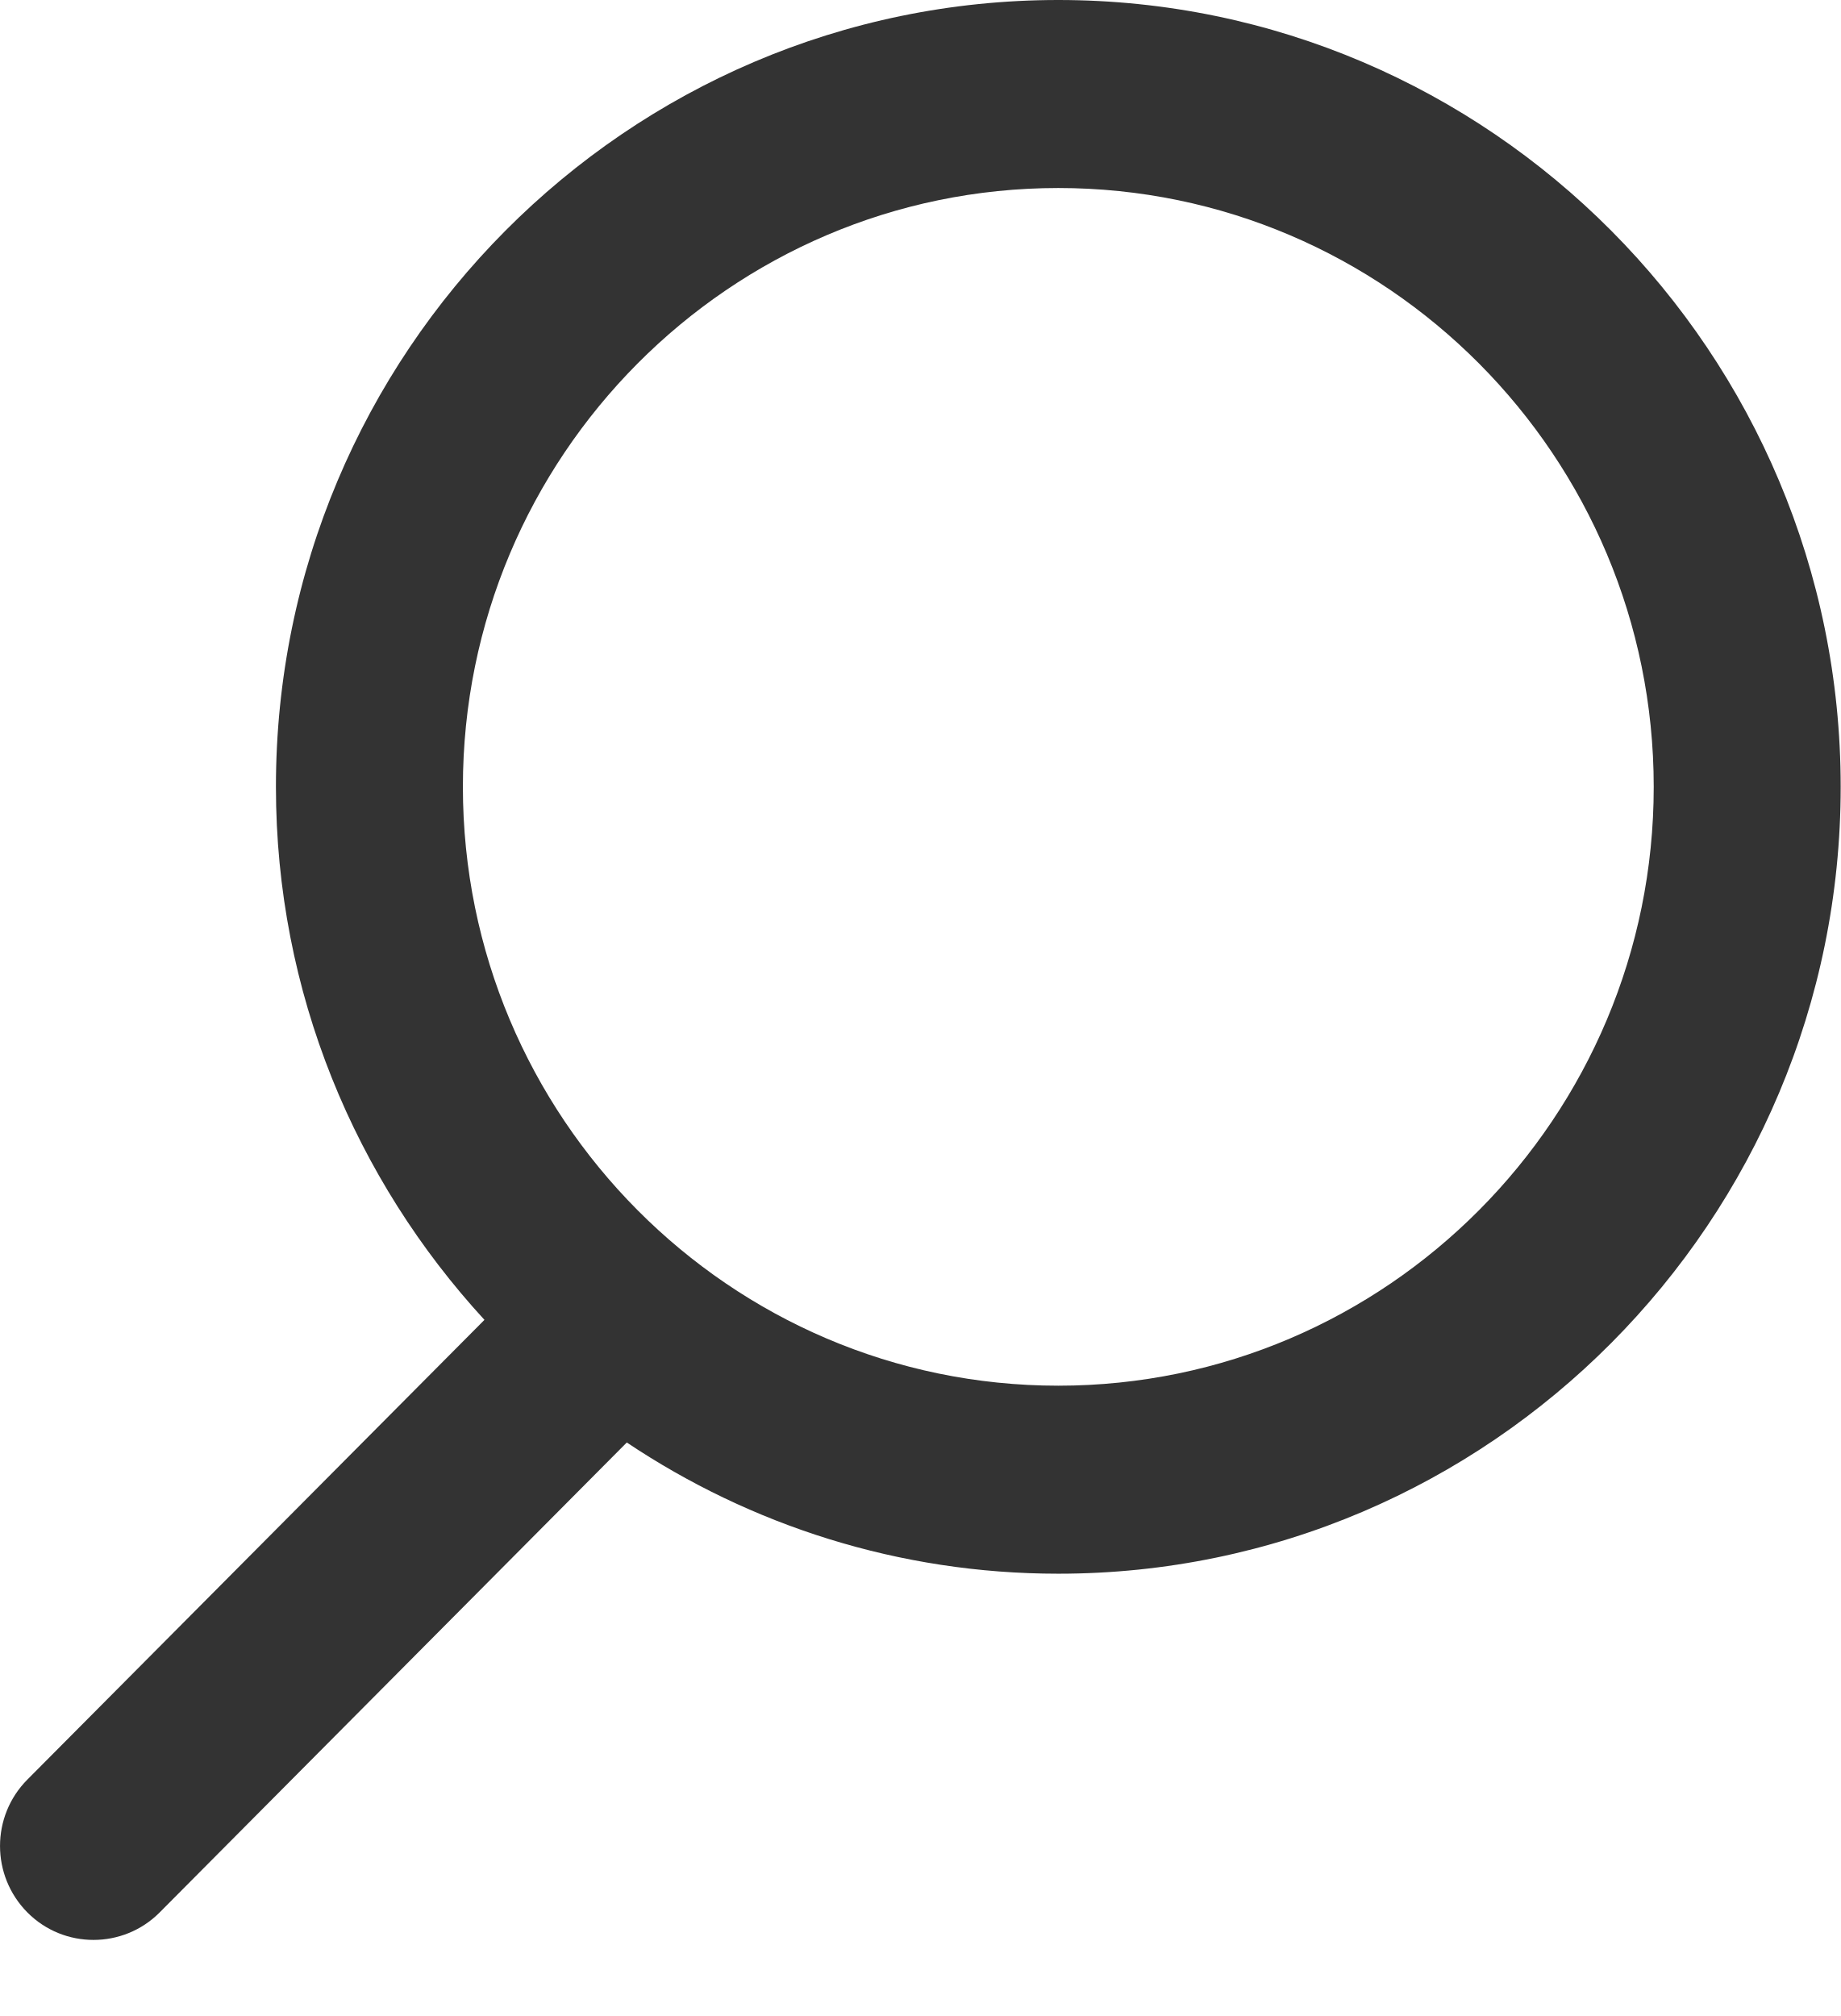
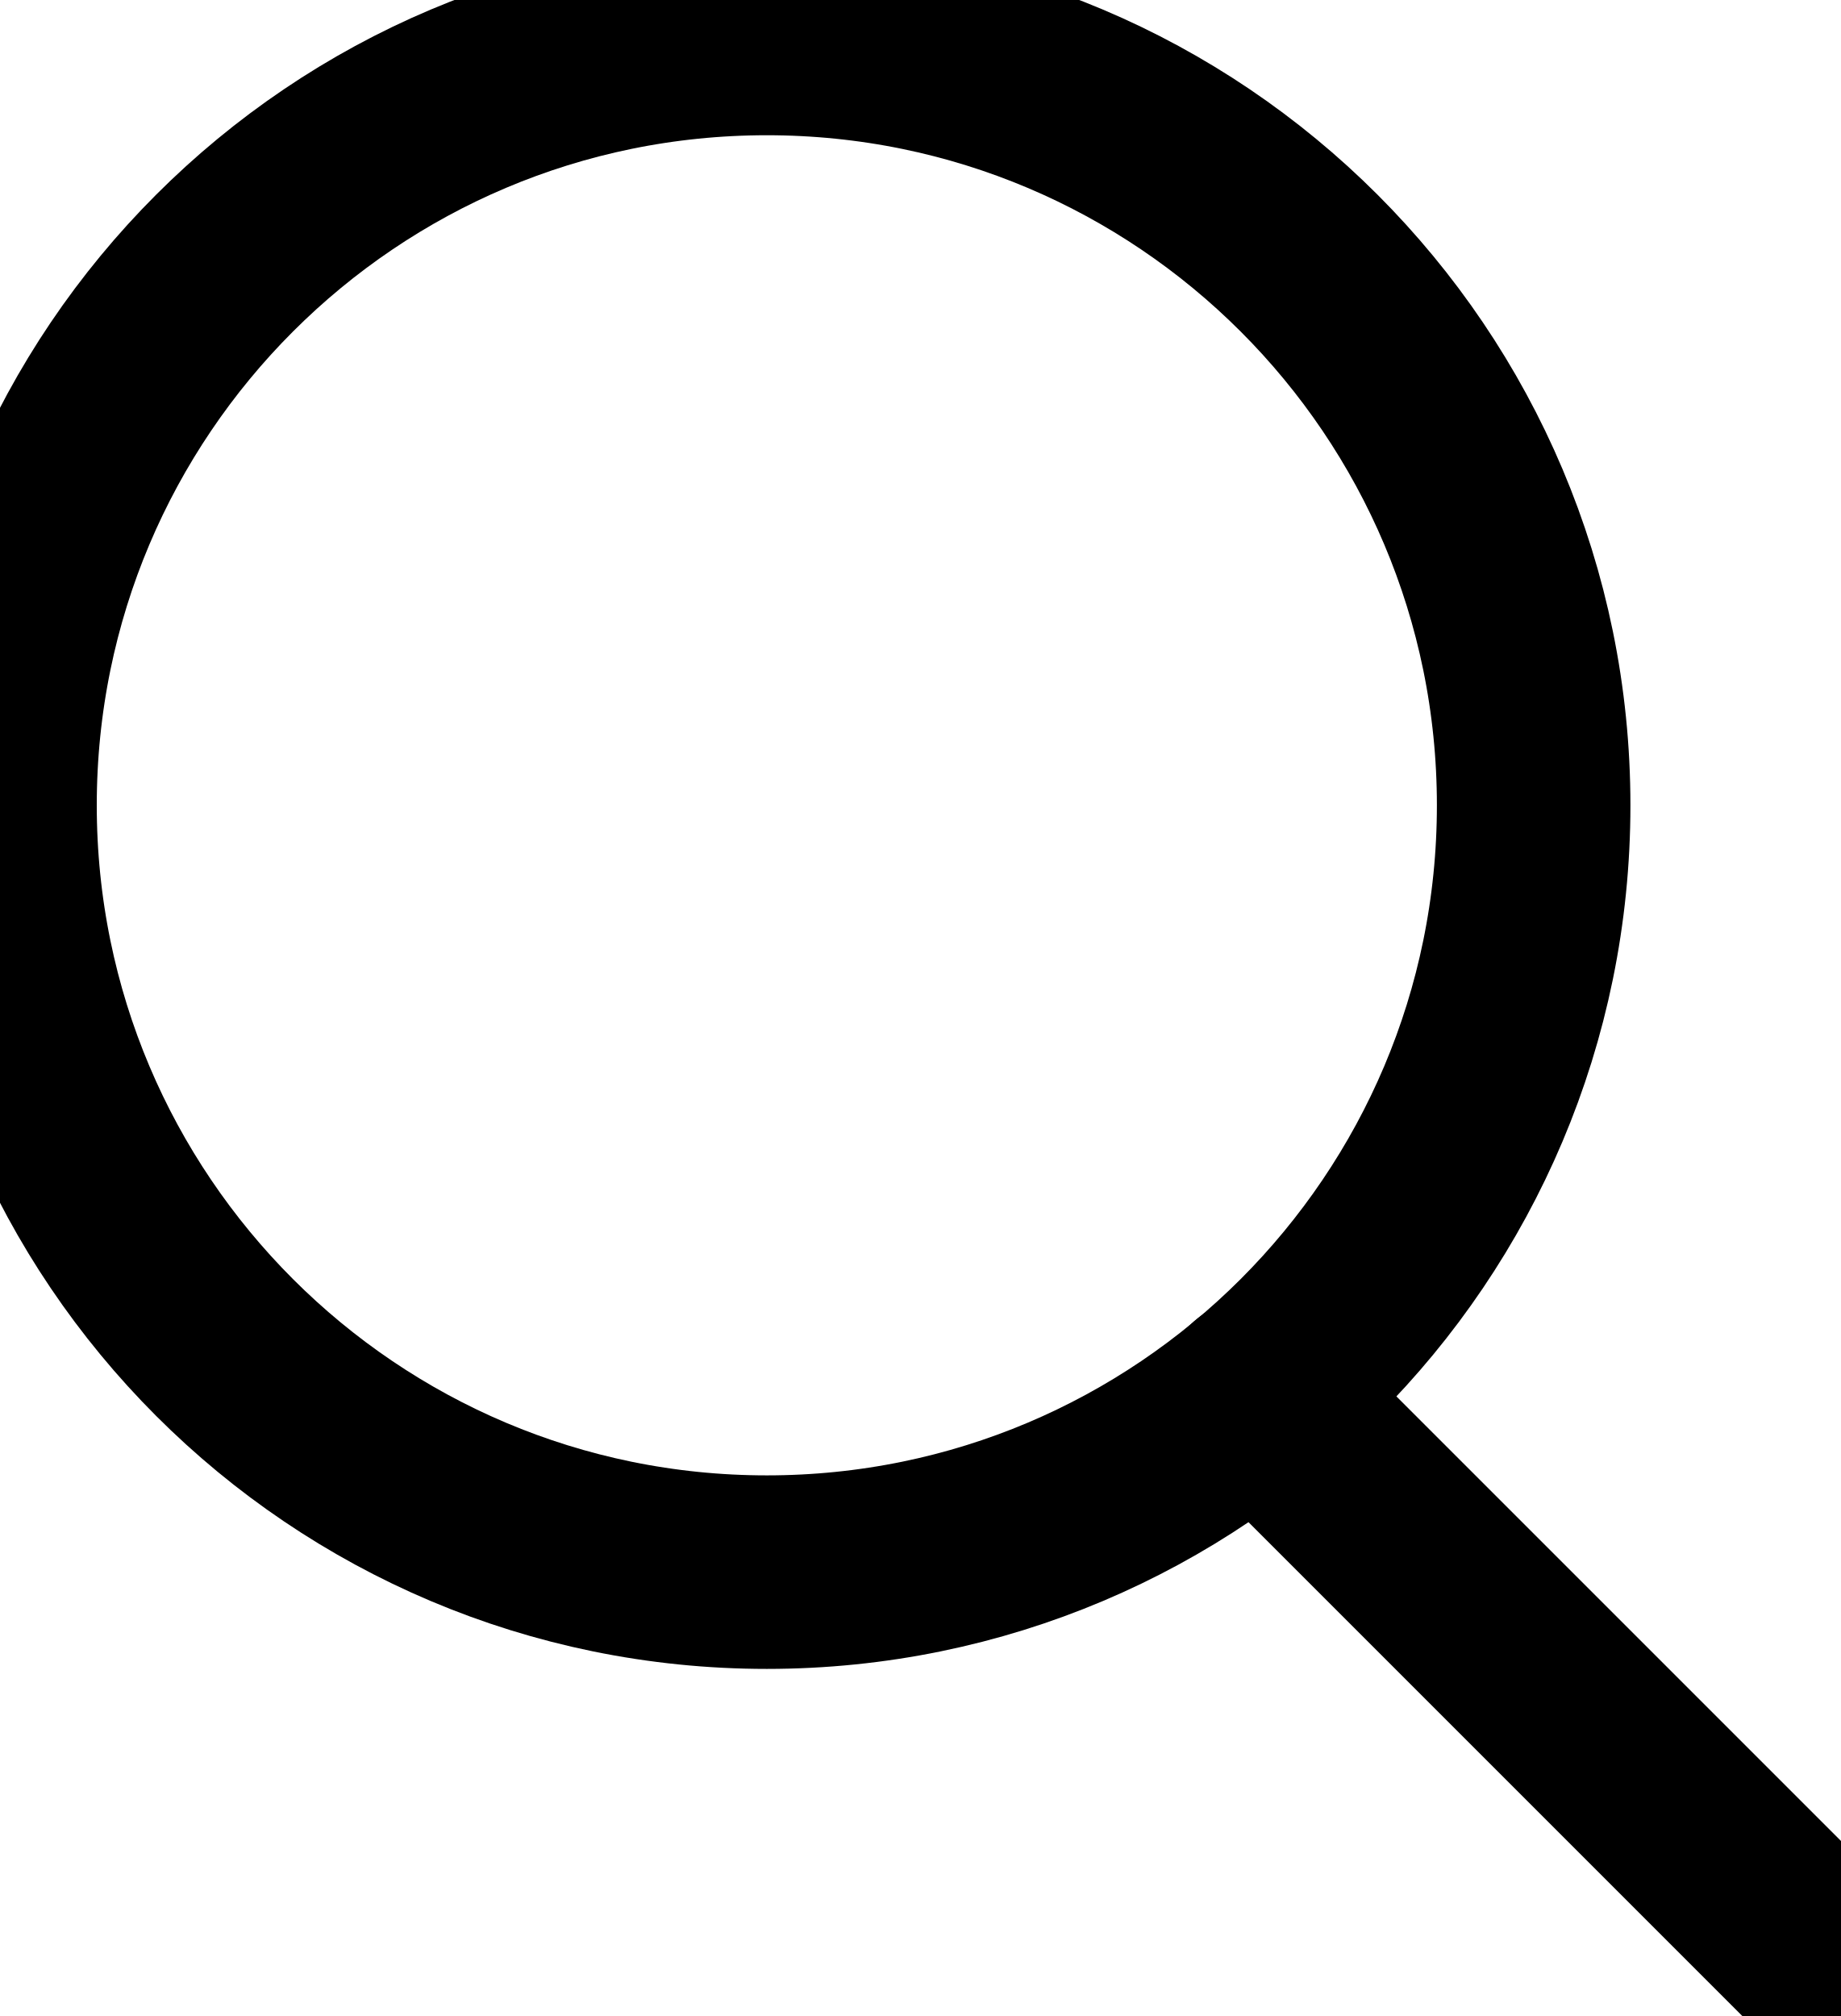
- <svg xmlns="http://www.w3.org/2000/svg" width="21px" height="23px" viewBox="0 0 21 23" version="1.1">
-   <defs />
-   <g id="Symbols" stroke="none" stroke-width="1" fill="none" fill-rule="evenodd">
-     <g id="SU-Header" transform="translate(-1330, -14)" fill="#333333">
-       <g id="MagGlass/black" transform="translate(1330, 14)">
-         <path d="M2.133,8.977 C2.133,5.21 5.18,2.145 8.926,2.145 C12.672,2.145 15.719,5.21 15.719,8.977 C15.719,12.744 12.672,15.809 8.926,15.809 C5.18,15.809 2.133,12.744 2.133,8.977 M15.473,15.058 C16.945,13.457 17.852,11.324 17.852,8.977 C17.852,4.027 13.847,0 8.926,0 C4.004,0 0,4.027 0,8.977 C0,13.927 4.004,17.954 8.926,17.954 C10.745,17.954 12.437,17.401 13.849,16.457 L19.179,21.819 C19.387,22.028 19.661,22.132 19.933,22.132 C20.207,22.132 20.479,22.028 20.687,21.819 C21.104,21.399 21.104,20.721 20.687,20.302 L15.473,15.058 Z" id="Fill-1" transform="translate(10.5, 11.06622) scale(-1, 1) translate(-10.5, -11.06622) " />
-       </g>
-     </g>
-   </g>
+ <svg xmlns="http://www.w3.org/2000/svg" version="1.1" id="Layer_1" x="0px" y="0px" width="21px" height="23px" viewBox="0 0 16.169 17.033" enable-background="new 0 0 16.169 17.033" xml:space="preserve">
+   <circle fill="none" stroke="#000000" stroke-width="1.7" stroke-miterlimit="10" cx="6.736" cy="6.736" r="6.736" />
+   <line fill="none" stroke="#000000" stroke-width="1.7" stroke-linecap="round" stroke-miterlimit="10" x1="11.046" y1="11.91" x2="16.169" y2="17.033" />
</svg>
